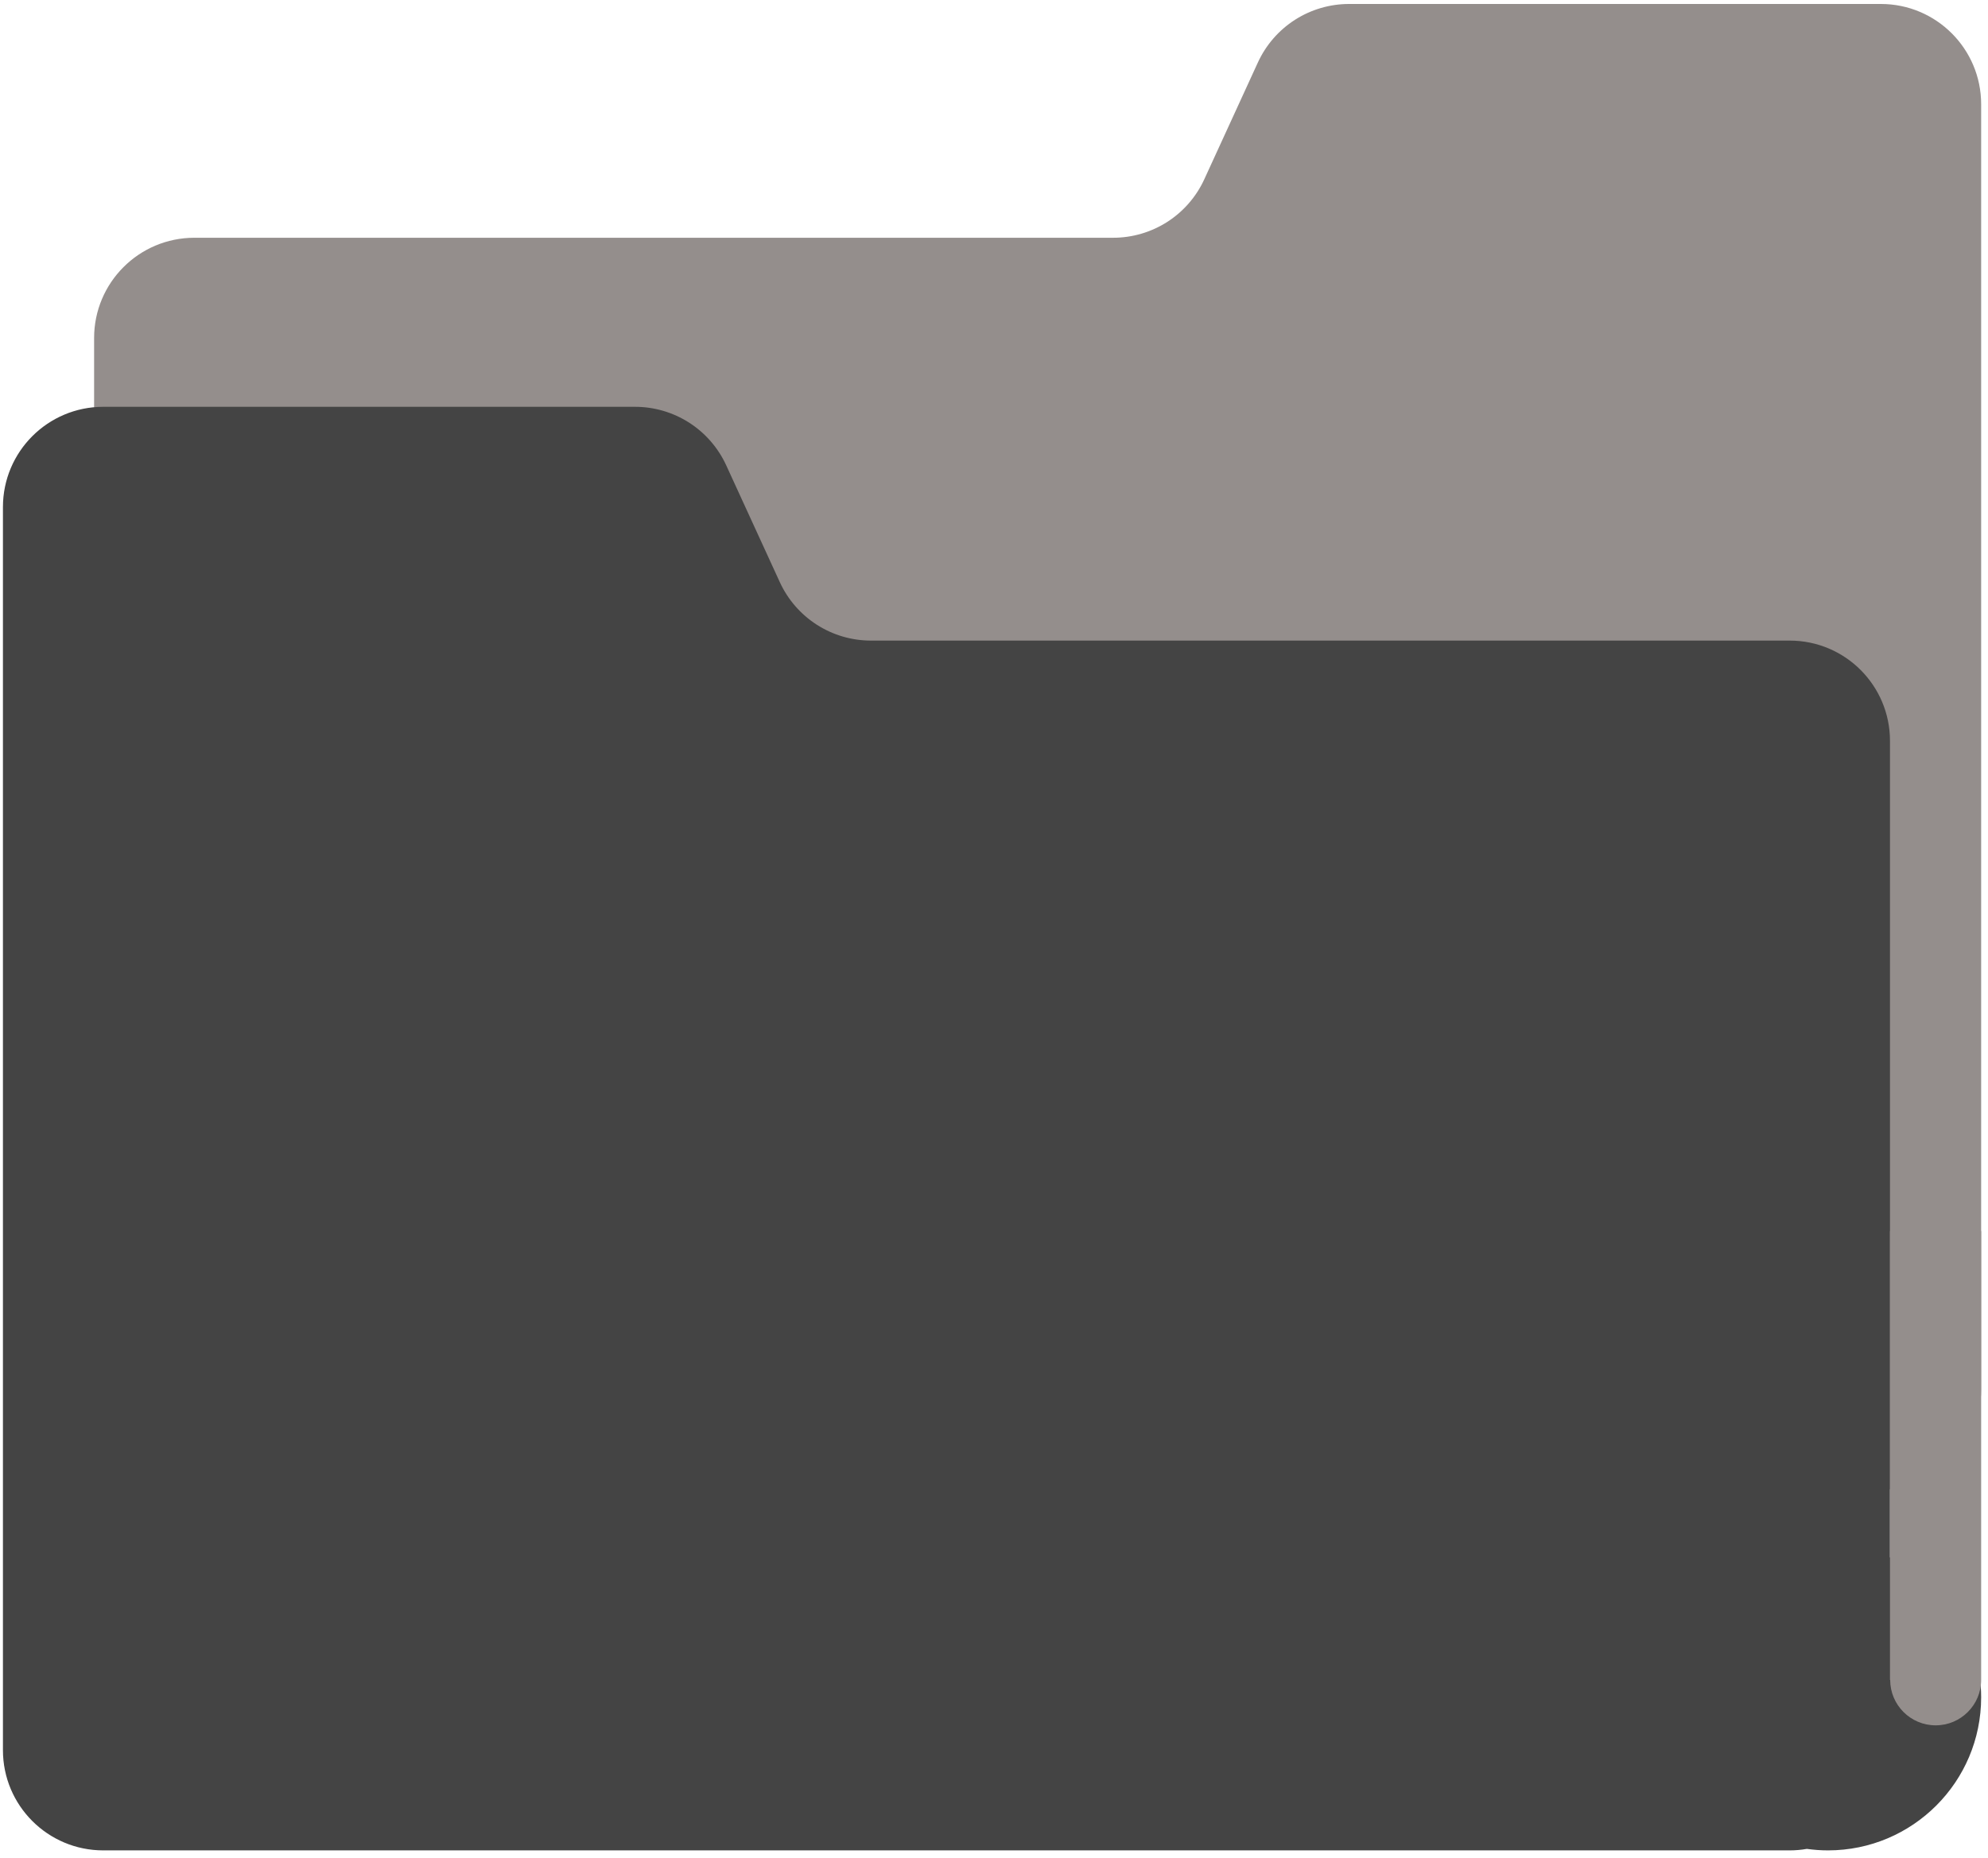
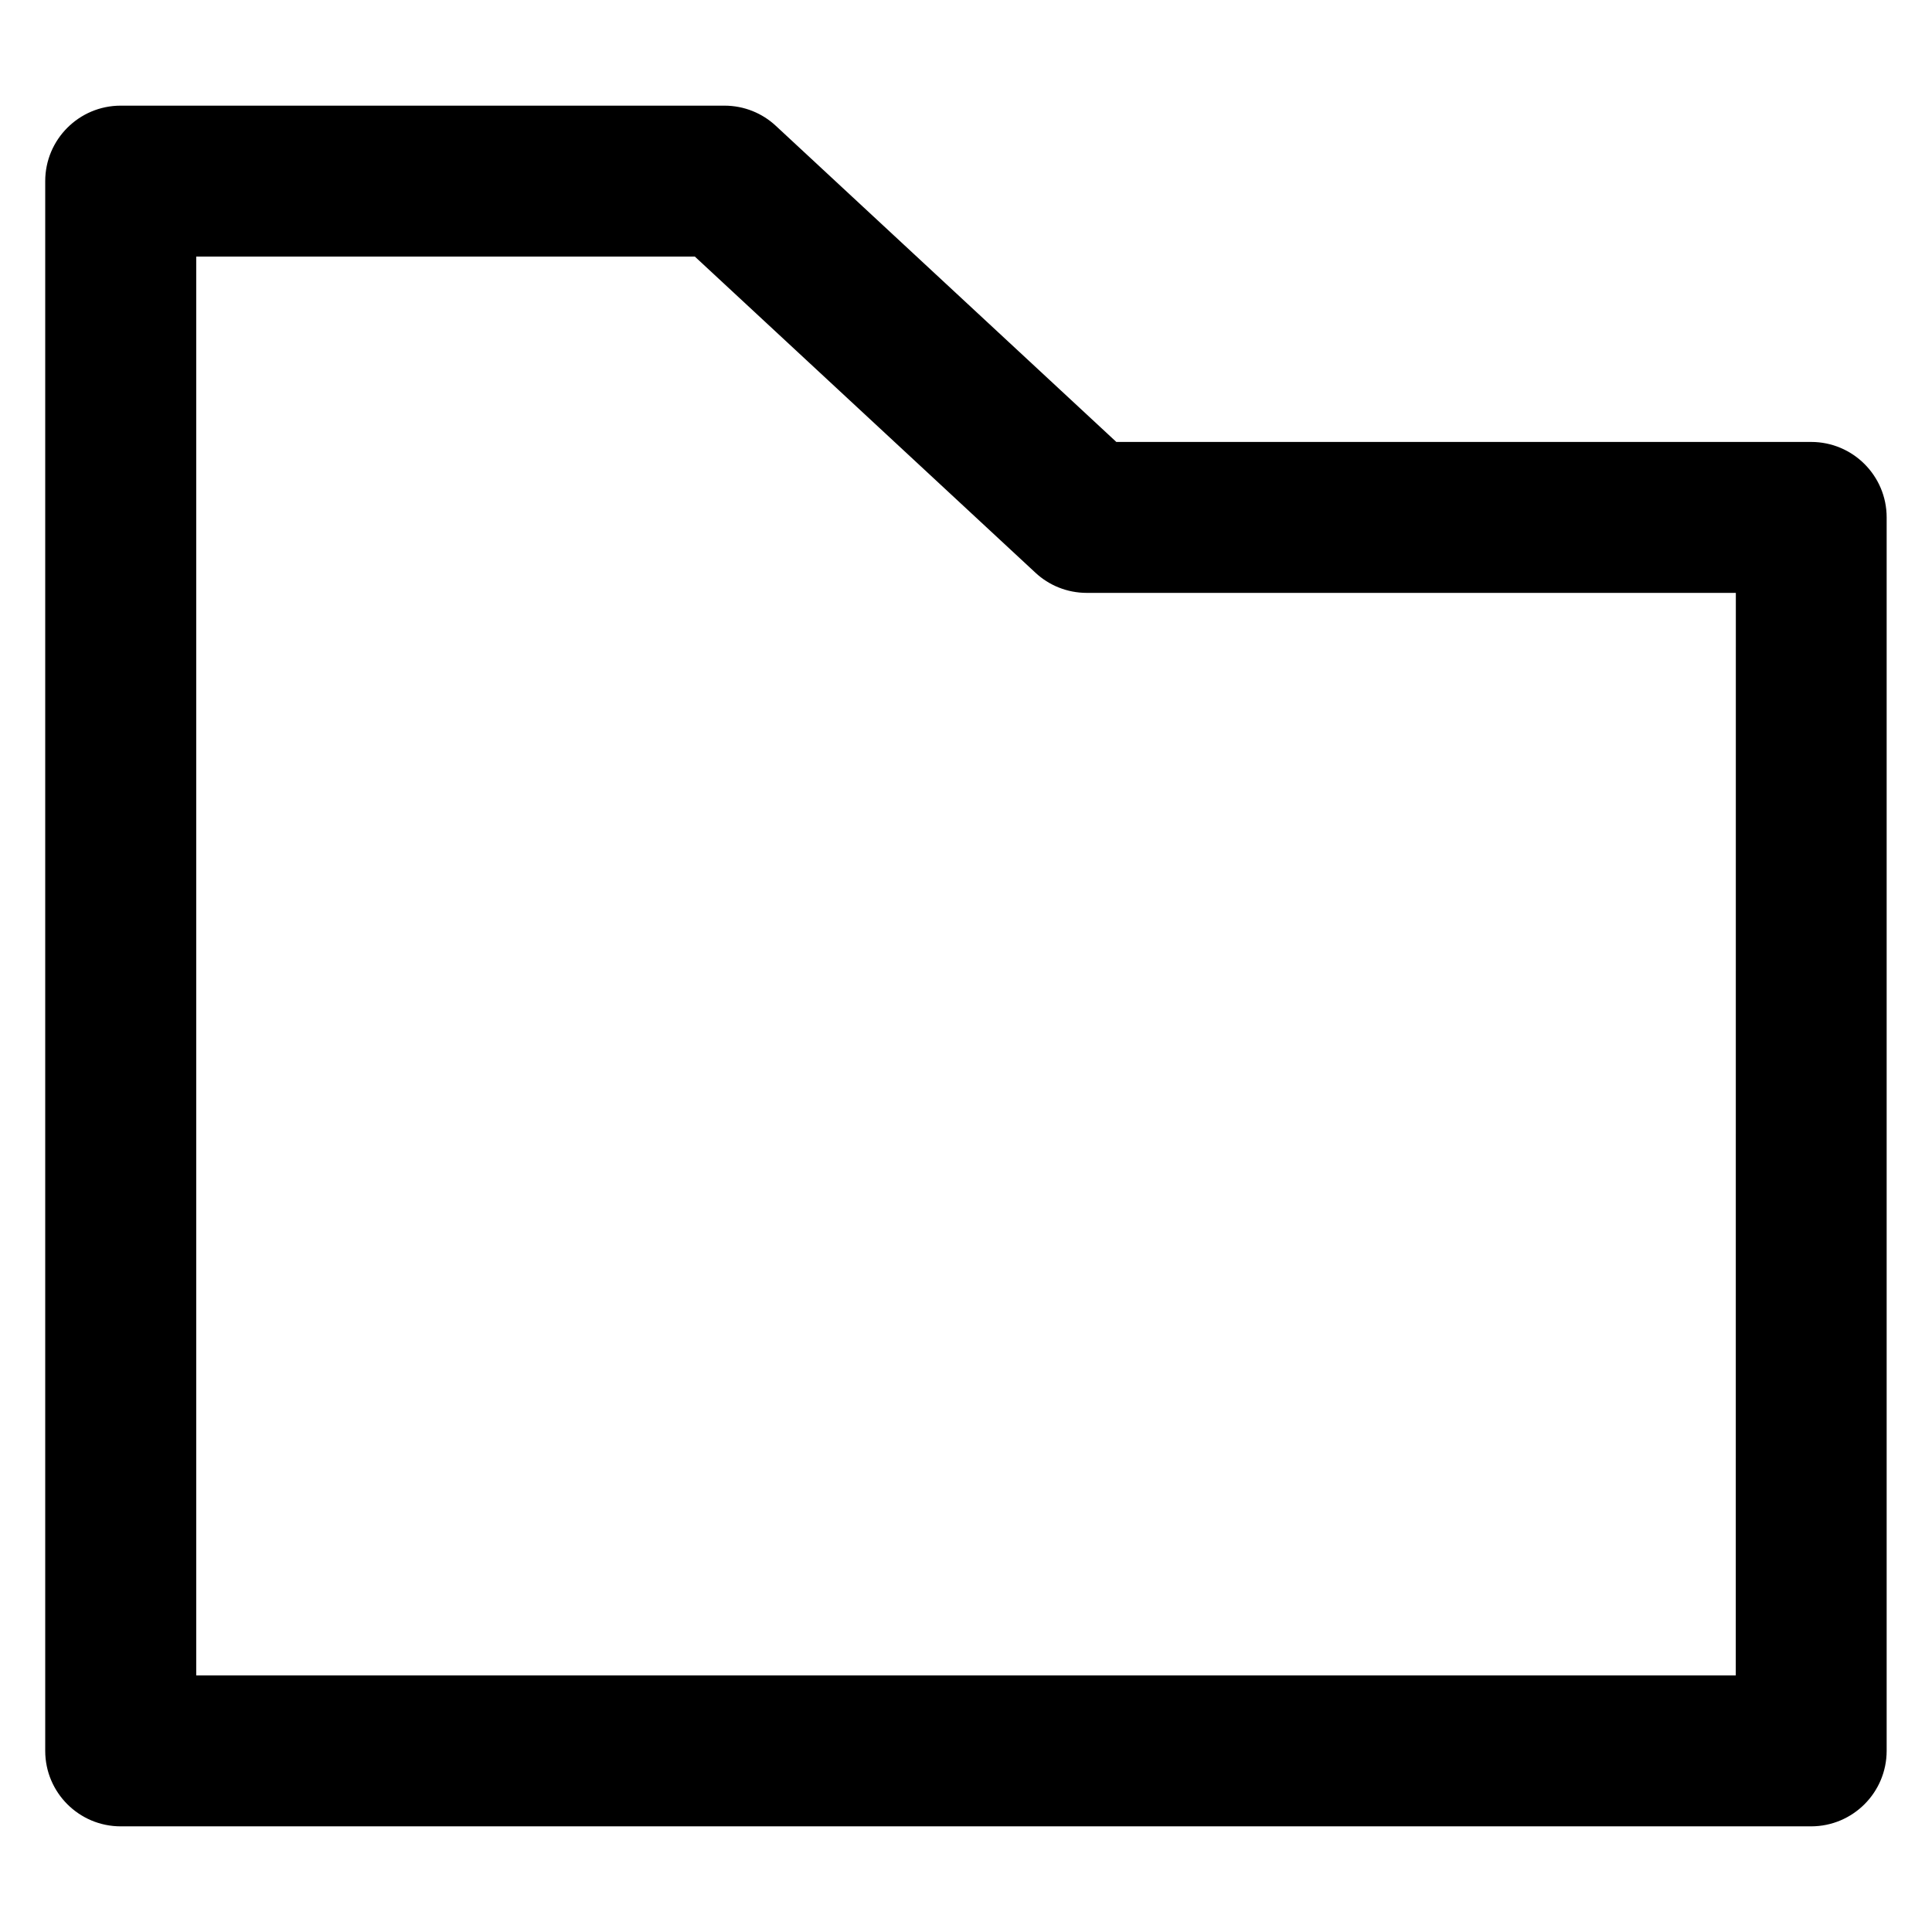
- <svg xmlns="http://www.w3.org/2000/svg" width="92" height="86" viewBox="0 0 92 86" fill="none">
-   <path d="M58.213 2.889L55.731 8.3C55.361 9.107 54.766 9.791 54.019 10.271C53.271 10.75 52.401 11.005 51.513 11.005H8.996C6.433 11.005 4.355 13.083 4.355 15.646V64.317C4.355 66.88 6.433 68.958 8.996 68.958H87.042C89.605 68.958 91.683 66.88 91.683 64.317V4.825C91.683 2.262 89.605 0.184 87.042 0.184H62.431C61.543 0.184 60.673 0.439 59.926 0.918C59.178 1.398 58.584 2.082 58.213 2.889Z" fill="#948E8C" />
-   <path d="M87.464 72.082V34.292C87.464 31.729 85.386 29.651 82.823 29.651H40.306C39.417 29.651 38.548 29.396 37.8 28.917C37.053 28.437 36.458 27.753 36.088 26.946L33.606 21.535C33.235 20.728 32.641 20.044 31.893 19.564C31.145 19.085 30.276 18.83 29.388 18.83H4.777C2.214 18.83 0.136 20.908 0.136 23.471V81.009C0.136 83.572 2.214 85.649 4.777 85.649H82.823C83.094 85.649 83.359 85.625 83.617 85.58C83.937 85.625 84.263 85.649 84.596 85.649C88.51 85.649 91.683 82.476 91.683 78.562C91.683 75.669 89.948 73.183 87.464 72.082Z" fill="#444" />
-   <path d="M87.464 56.98V77.756H87.473C87.473 78.918 88.415 79.861 89.578 79.861C90.74 79.861 91.683 78.918 91.683 77.756V56.98H87.464Z" fill="#948E8C" />
+ <svg xmlns="http://www.w3.org/2000/svg" fill="#000000" width="800px" height="800px" viewBox="0 0 32 32" version="1.1">
+   <path d="M30 7.32h-11.51l-5.64-5.236c-0.222-0.207-0.522-0.334-0.851-0.334 0 0-0 0-0 0h-10c-0.69 0-1.25 0.56-1.25 1.25v0 26c0 0.69 0.56 1.25 1.25 1.25h28c0.69-0.001 1.249-0.56 1.25-1.25v-20.43c-0-0.69-0.56-1.25-1.25-1.25h-0zM28.75 27.75h-25.5v-23.5h8.259l5.641 5.236c0.222 0.207 0.522 0.334 0.851 0.334 0 0 0 0 0 0h10.75z" />
</svg>
